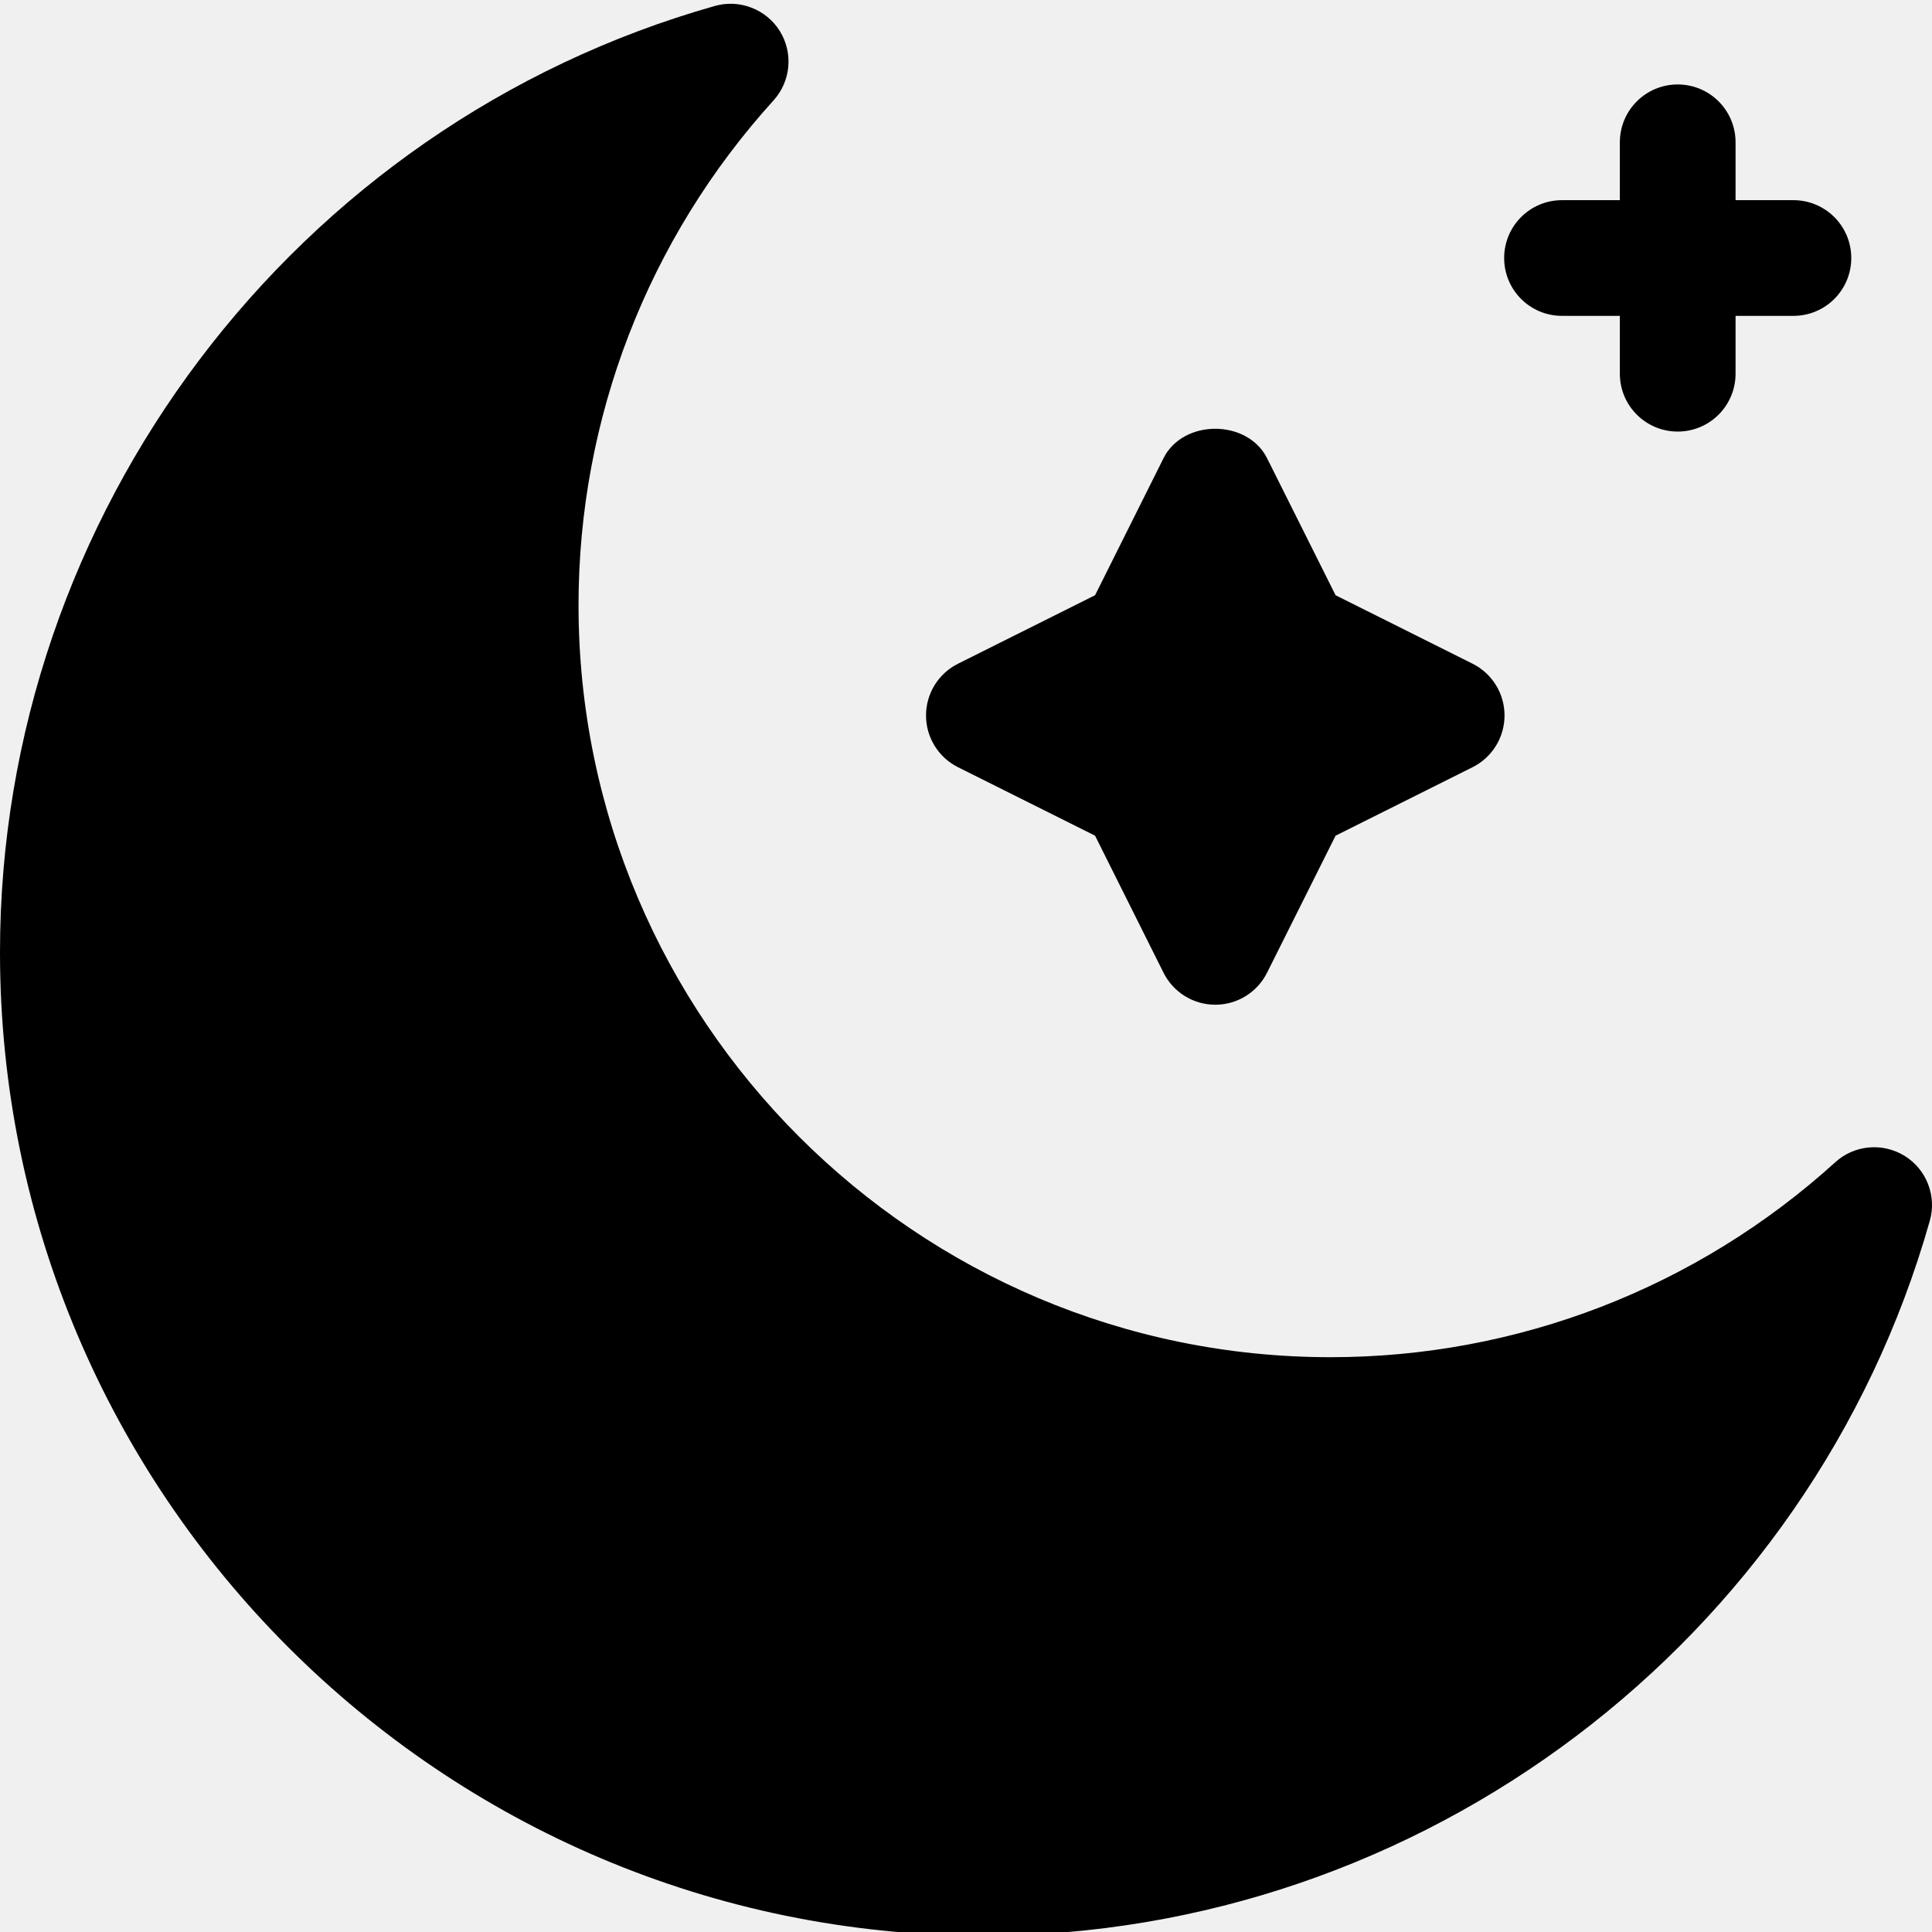
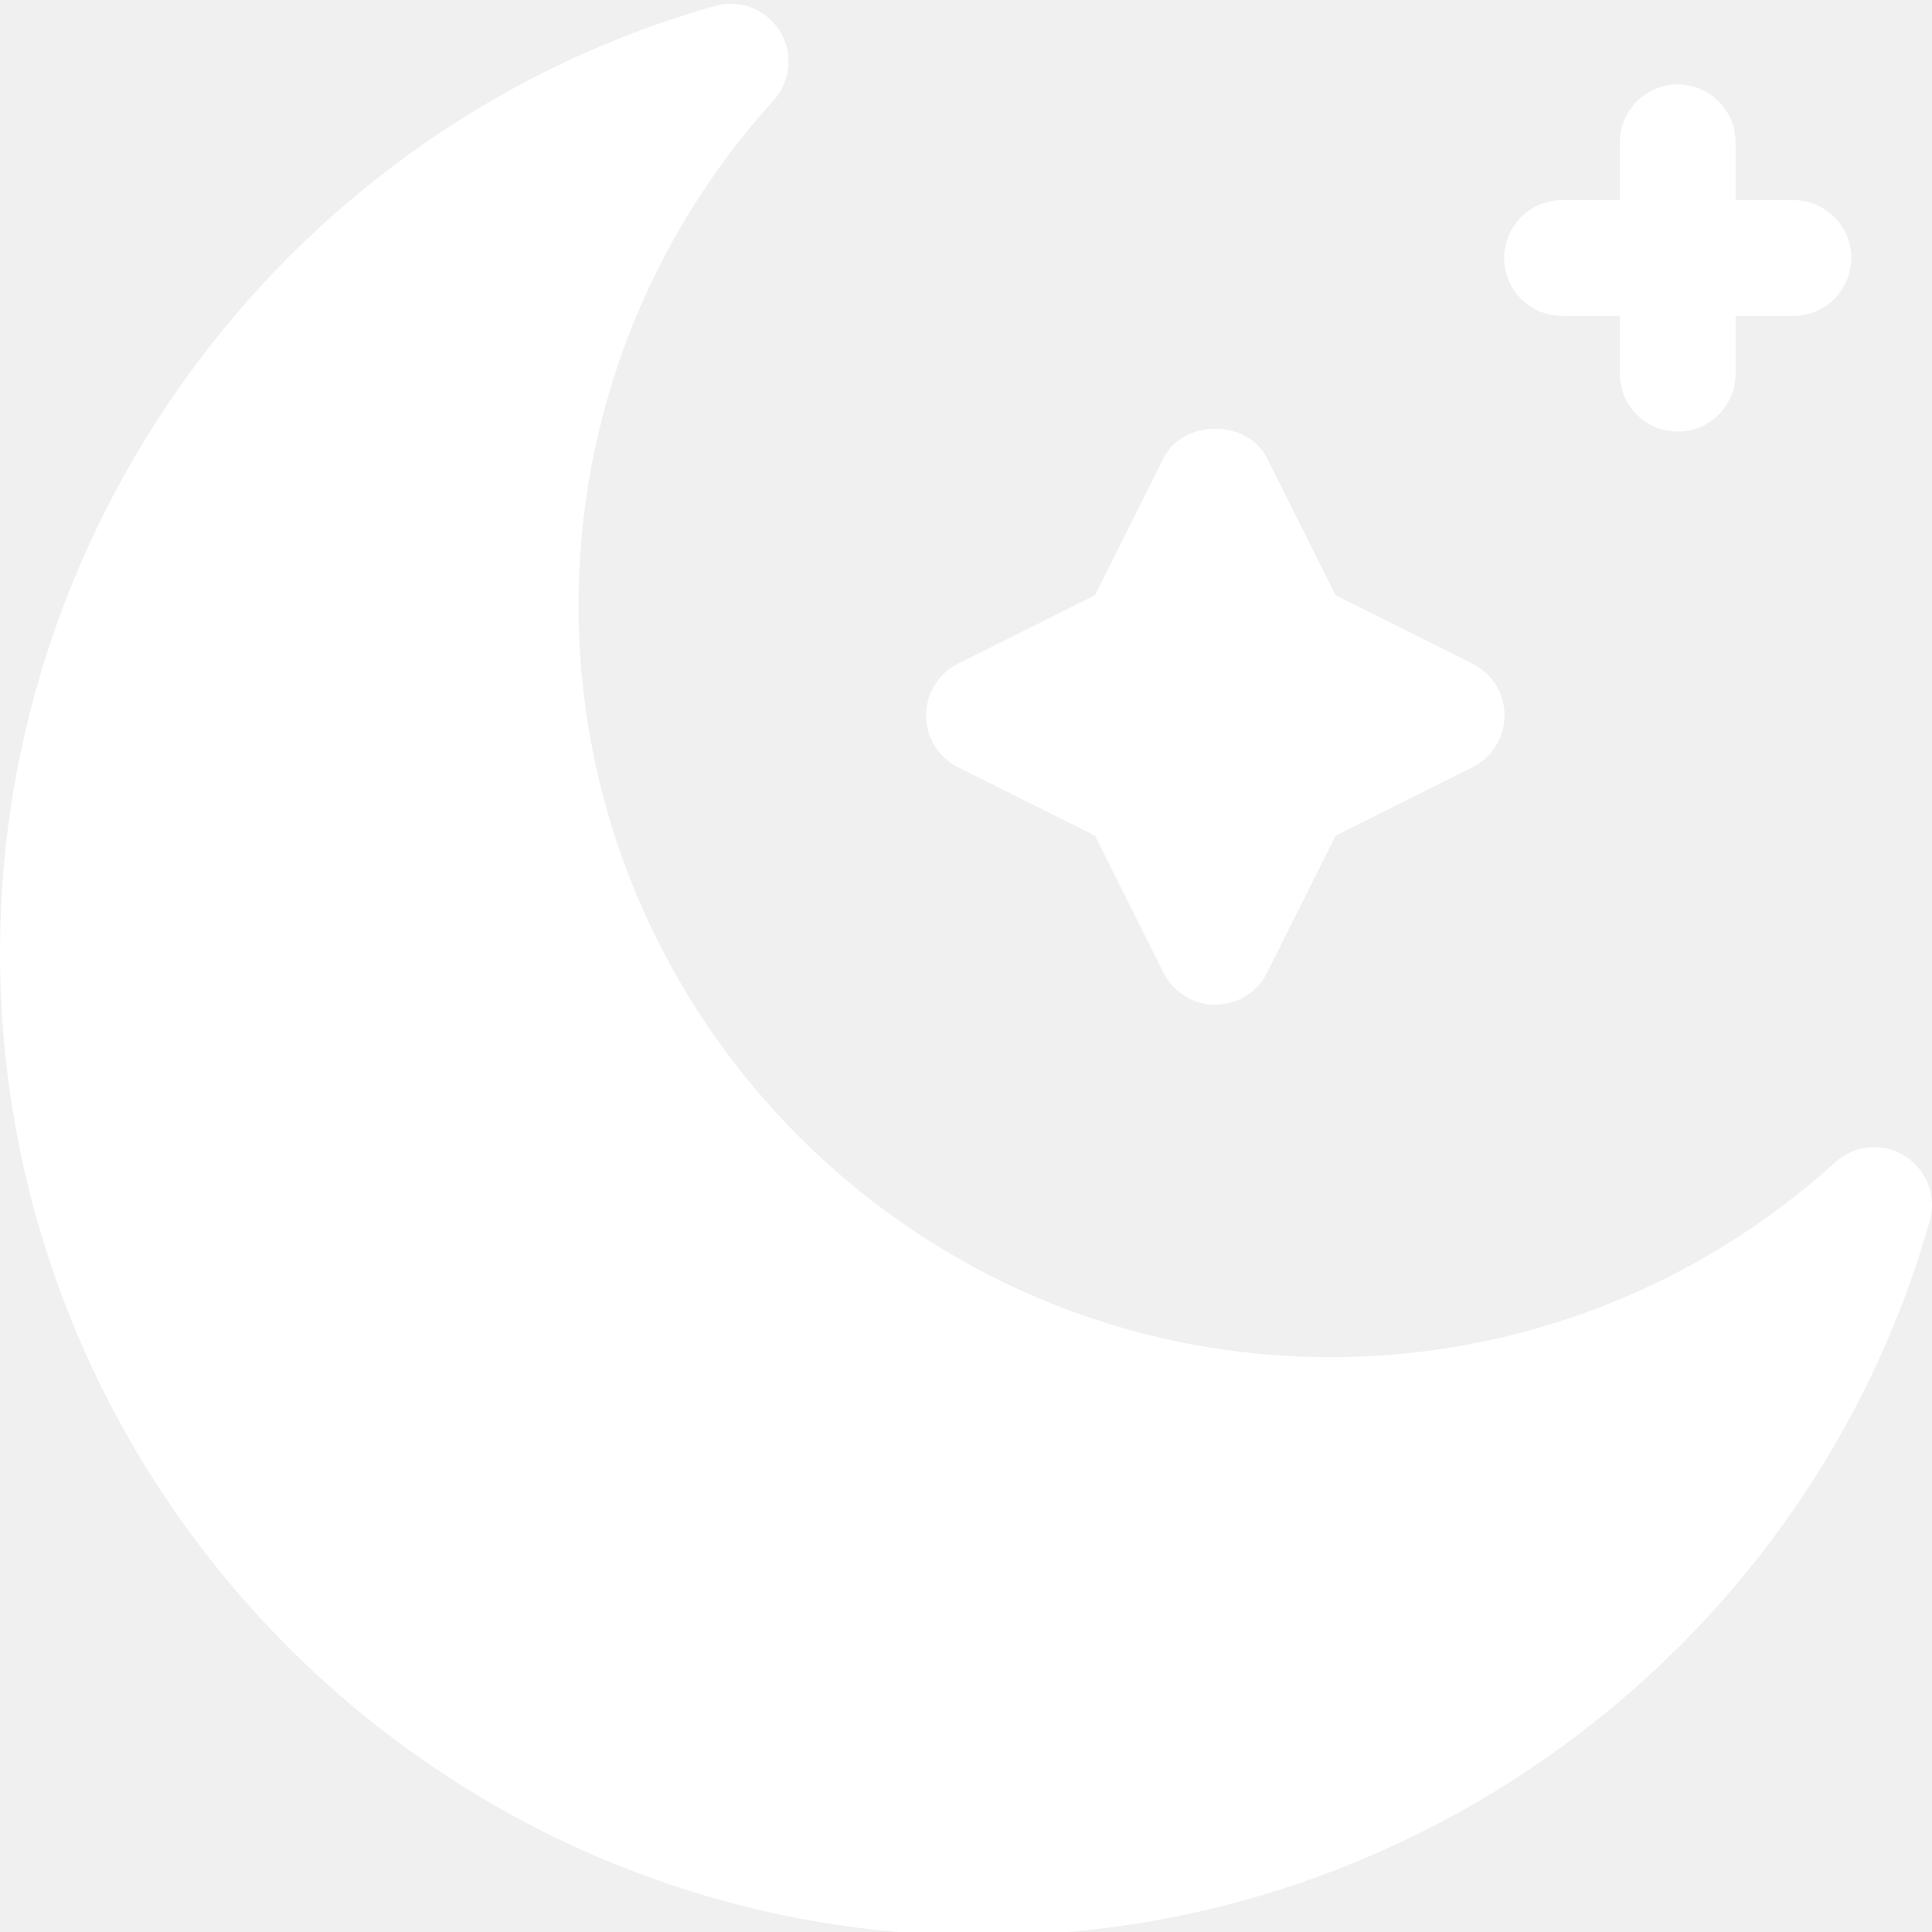
- <svg xmlns="http://www.w3.org/2000/svg" height="511pt" viewBox="0 0 511.999 511" width="511pt">
-   <path d="M504.754 305.828c-5.824-3.594-13.344-2.933-18.387 1.676-36.726 33.312-84.234 51.668-133.746 51.668-109.894 0-199.305-89.41-199.305-199.305 0-49.515 18.356-97.02 51.668-133.746a15.337 15.337 0 001.676-18.387c-3.61-5.808-10.676-8.504-17.203-6.66C77.898 32.664 0 135.79 0 251.852 0 395.57 116.918 512.484 260.633 512.484c116.062 0 219.191-77.898 250.781-189.453a15.313 15.313 0 00-6.66-17.203zm0 0" />
-   <path d="M253.883 202.82l36.32 18.145 18.145 36.324a15.32 15.32 0 0013.715 8.473c5.812 0 11.109-3.278 13.714-8.473l18.164-36.324 36.305-18.145a15.338 15.338 0 000-27.43l-36.305-18.148-18.164-36.32c-5.21-10.39-22.246-10.39-27.43 0l-18.144 36.32-36.32 18.149a15.324 15.324 0 00-8.477 13.714 15.324 15.324 0 008.477 13.715zm0 0M413.945 83.207h15.332v15.332c0 8.473 6.86 15.332 15.332 15.332s15.332-6.86 15.332-15.332V83.207h15.332c8.473 0 15.332-6.855 15.332-15.332 0-8.473-6.859-15.328-15.332-15.328h-15.332V37.215c0-8.477-6.859-15.332-15.332-15.332s-15.332 6.855-15.332 15.332v15.332h-15.332c-8.472 0-15.328 6.855-15.328 15.328 0 8.477 6.856 15.332 15.328 15.332zm0 0" />
+ <svg xmlns="http://www.w3.org/2000/svg" width="512" height="512" viewBox="0 0 511.999 511">
+   <path d="M504.754 305.828c-5.824-3.594-13.344-2.933-18.387 1.676-36.726 33.312-84.234 51.668-133.746 51.668-109.894 0-199.305-89.41-199.305-199.305 0-49.515 18.356-97.02 51.668-133.746a15.337 15.337 0 001.676-18.387c-3.61-5.808-10.676-8.504-17.203-6.66C77.898 32.664 0 135.79 0 251.852 0 395.57 116.918 512.484 260.633 512.484c116.062 0 219.191-77.898 250.781-189.453a15.313 15.313 0 00-6.66-17.203zm0 0" fill="#fff" data-original="#000000" />
+   <path d="M253.883 202.82l36.32 18.145 18.145 36.324a15.32 15.32 0 0013.715 8.473c5.812 0 11.109-3.278 13.714-8.473l18.164-36.324 36.305-18.145a15.338 15.338 0 000-27.43l-36.305-18.148-18.164-36.32c-5.21-10.39-22.246-10.39-27.43 0l-18.144 36.32-36.32 18.149a15.324 15.324 0 00-8.477 13.714 15.324 15.324 0 008.477 13.715zm0 0M413.945 83.207h15.332v15.332c0 8.473 6.86 15.332 15.332 15.332s15.332-6.86 15.332-15.332V83.207h15.332c8.473 0 15.332-6.855 15.332-15.332 0-8.473-6.859-15.328-15.332-15.328h-15.332V37.215c0-8.477-6.859-15.332-15.332-15.332s-15.332 6.855-15.332 15.332v15.332h-15.332c-8.472 0-15.328 6.855-15.328 15.328 0 8.477 6.856 15.332 15.328 15.332zm0 0" fill="#fff" data-original="#000000" />
</svg>
